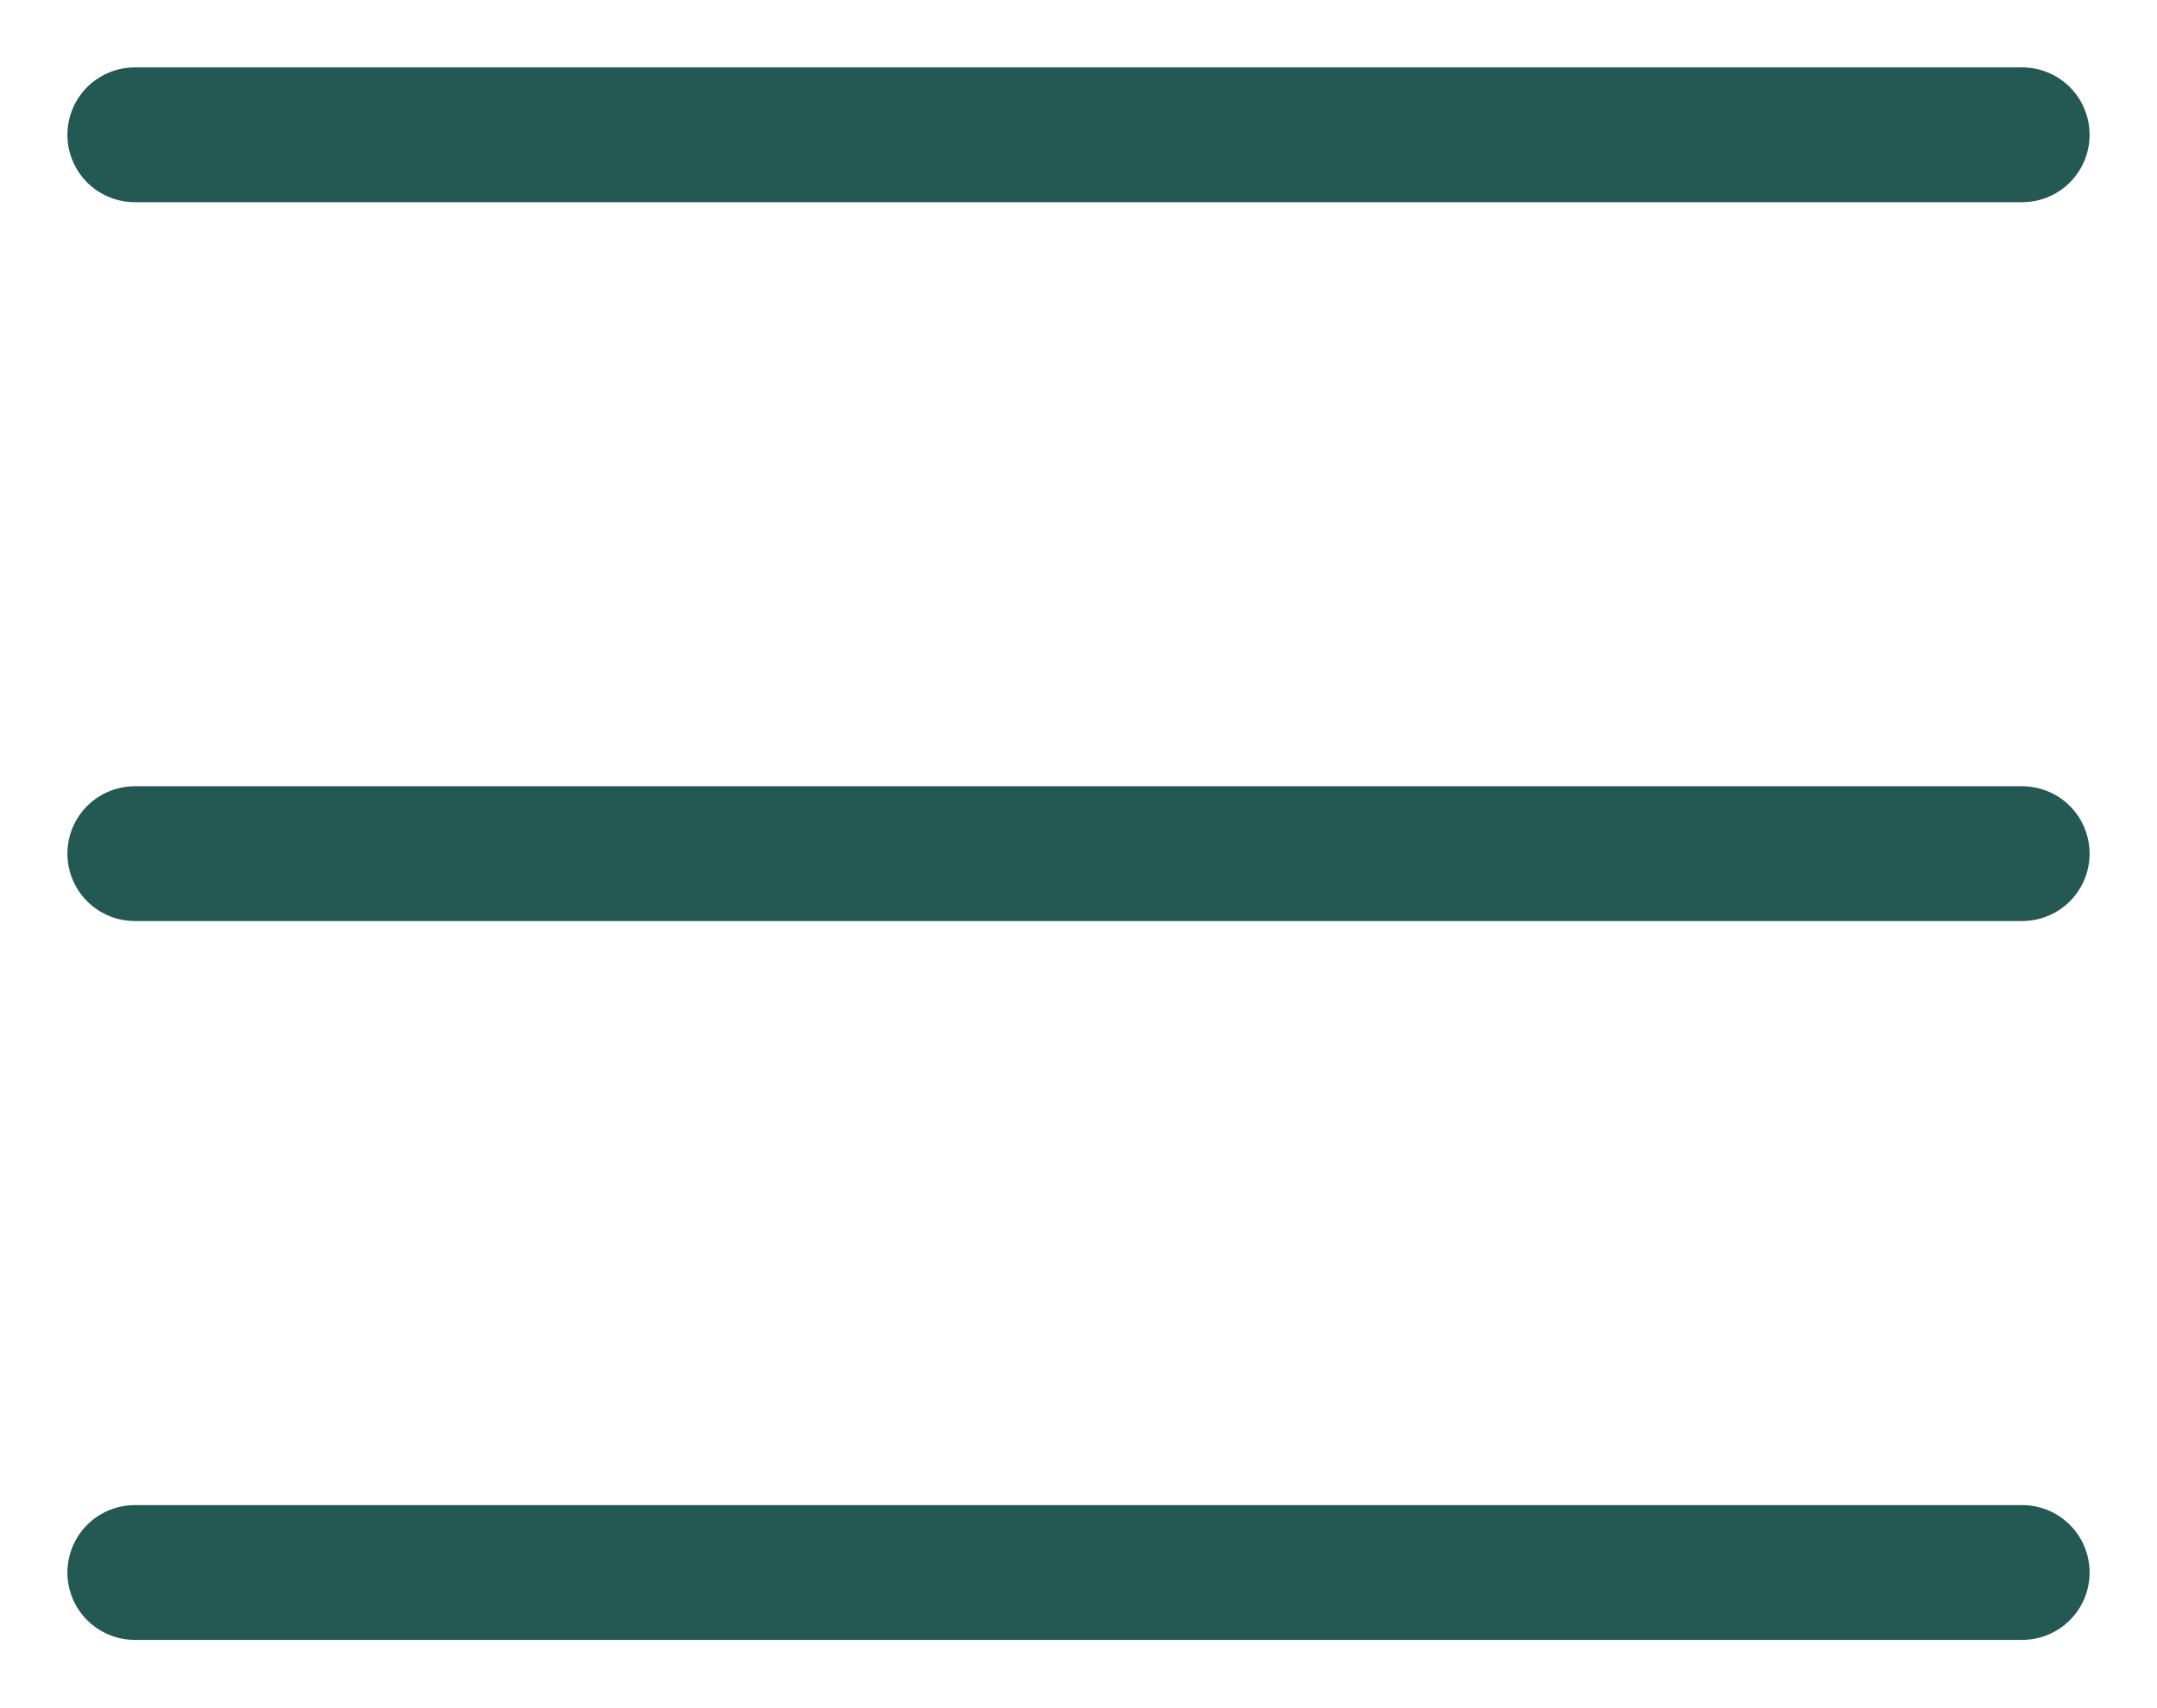
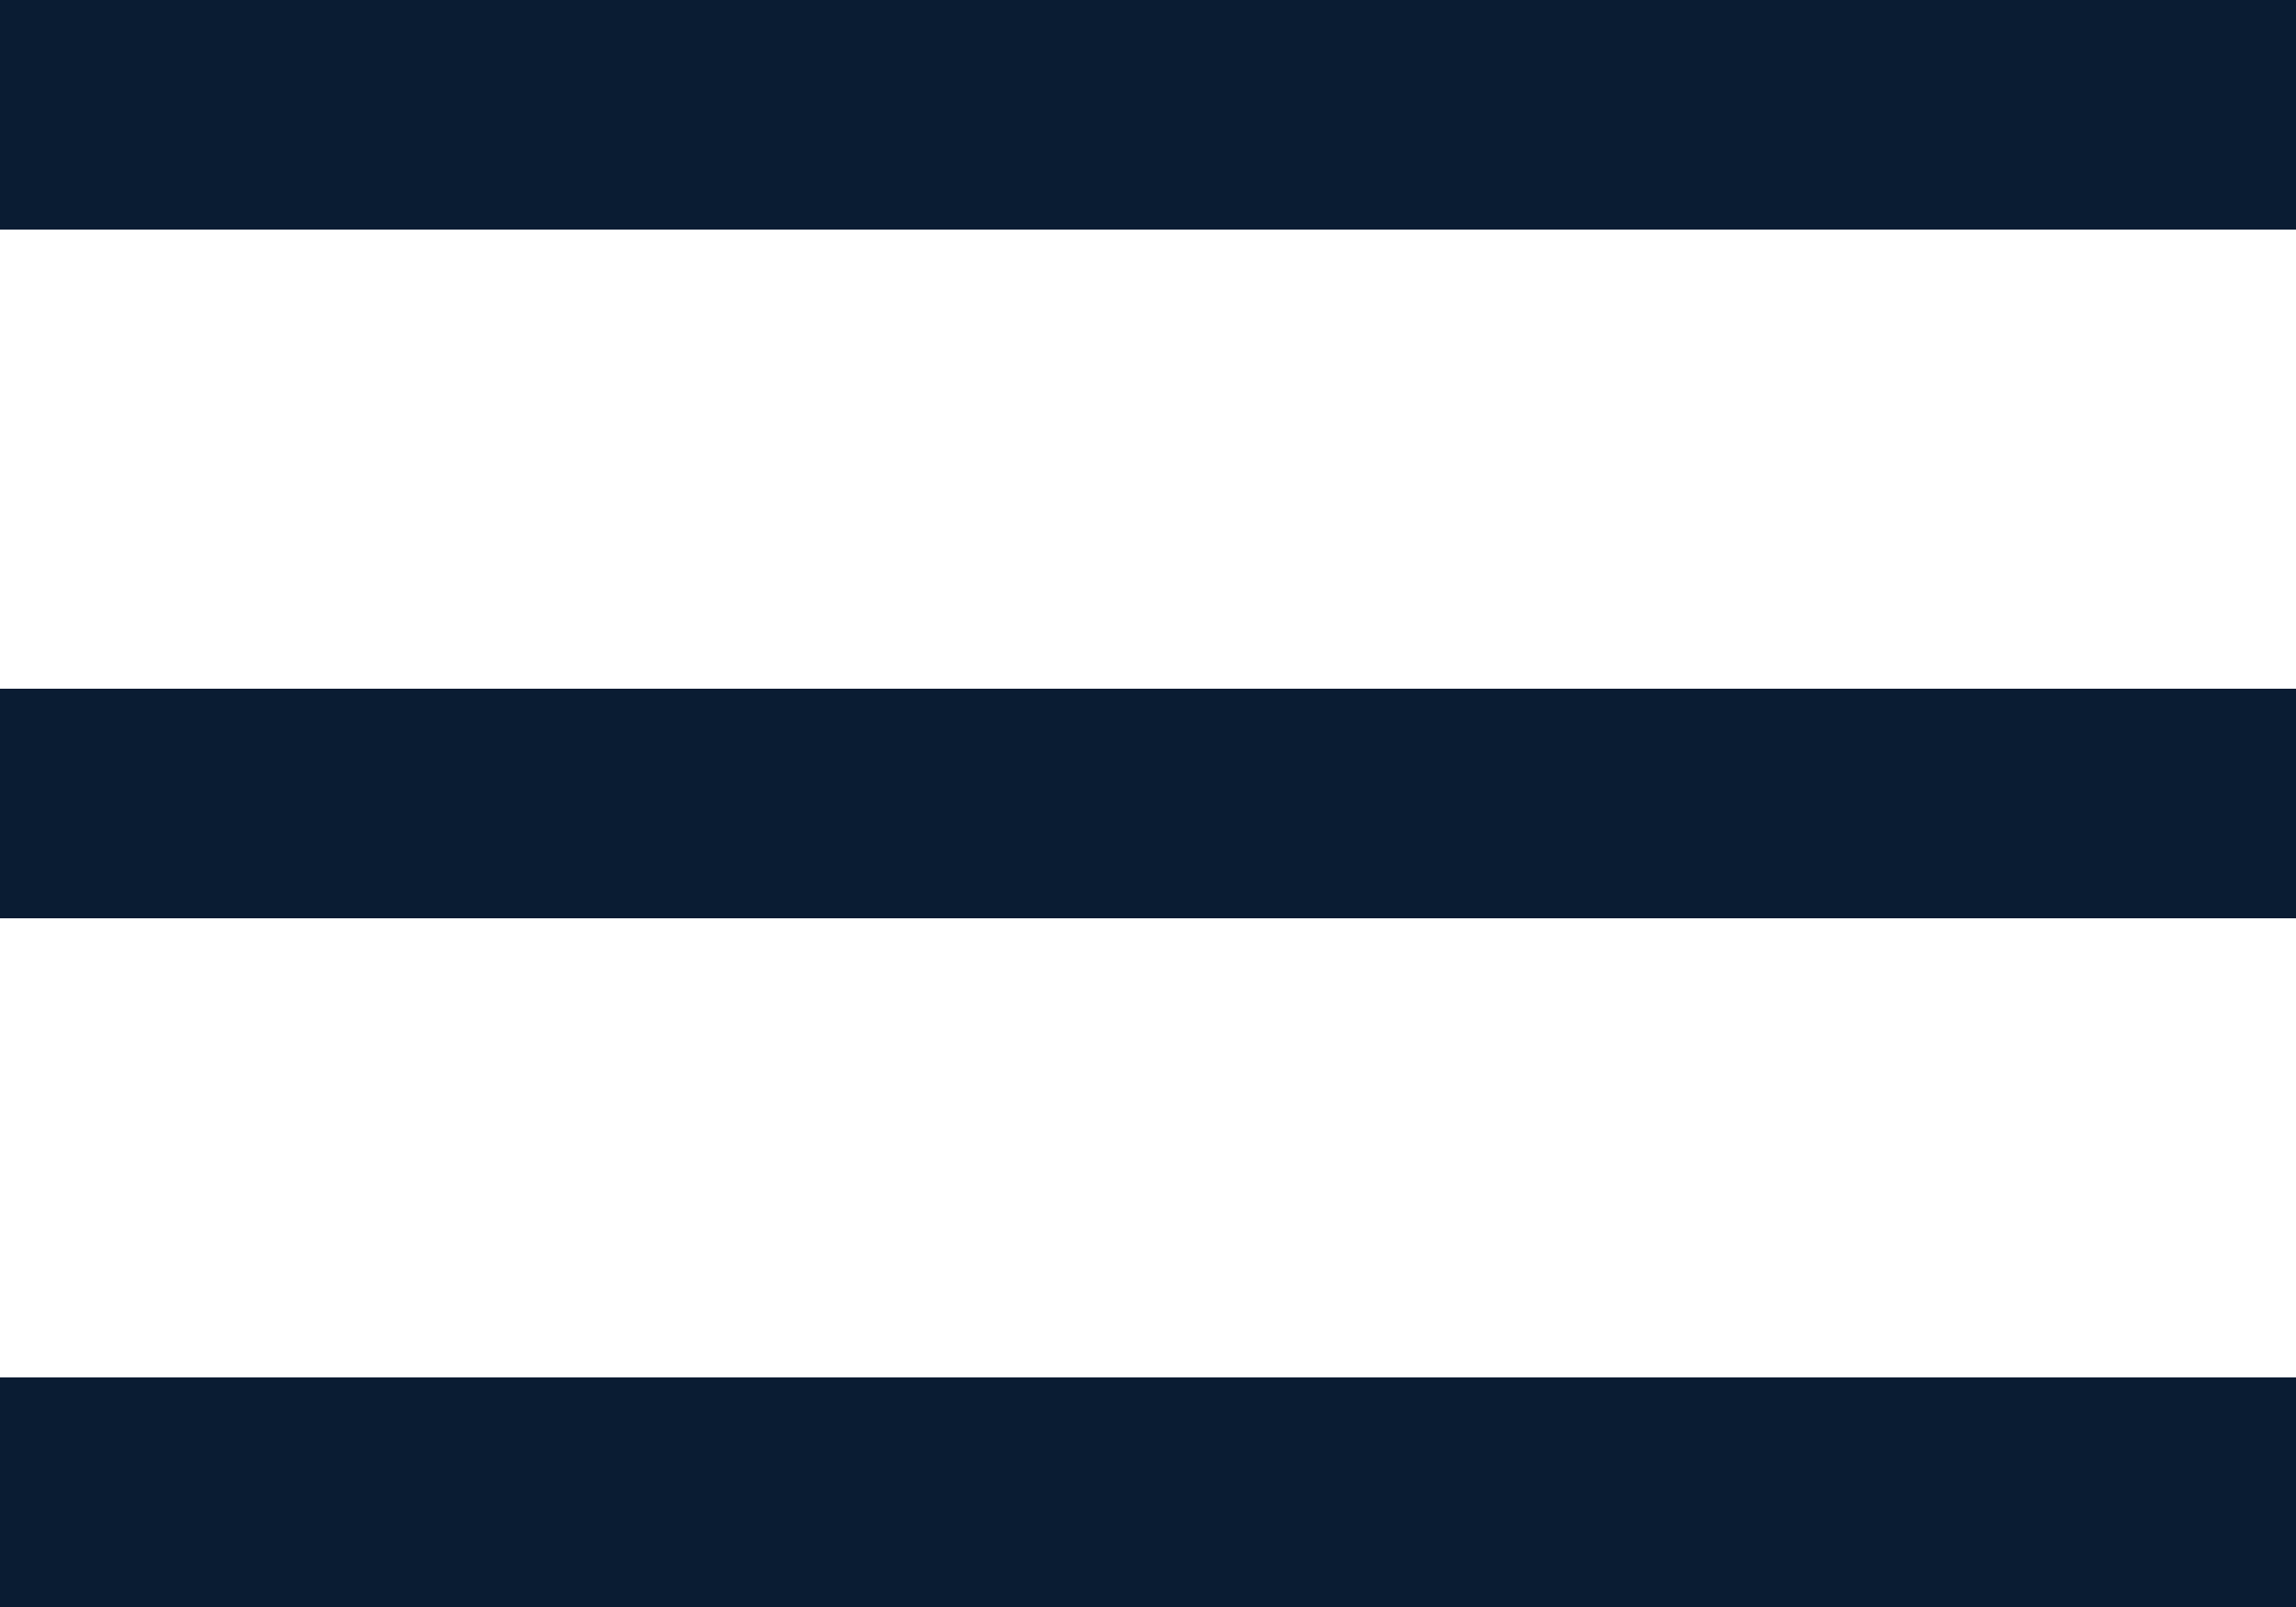
- <svg xmlns="http://www.w3.org/2000/svg" width="24" height="19" viewBox="0 0 24 19" fill="none">
-   <path d="M1.5 17.5H22.5M1.5 9.5H22.5M1.5 1.5H22.5" stroke="#245852" stroke-width="1.5" stroke-linecap="round" stroke-linejoin="round" />
+ <svg xmlns="http://www.w3.org/2000/svg" width="20" height="14" viewBox="0 0 20 14" fill="none">
+   <rect width="20" height="2" fill="#0A1C33" />
+   <rect y="6" width="20" height="2" fill="#0A1C33" />
+   <rect y="12" width="20" height="2" fill="#0A1C33" />
</svg>
